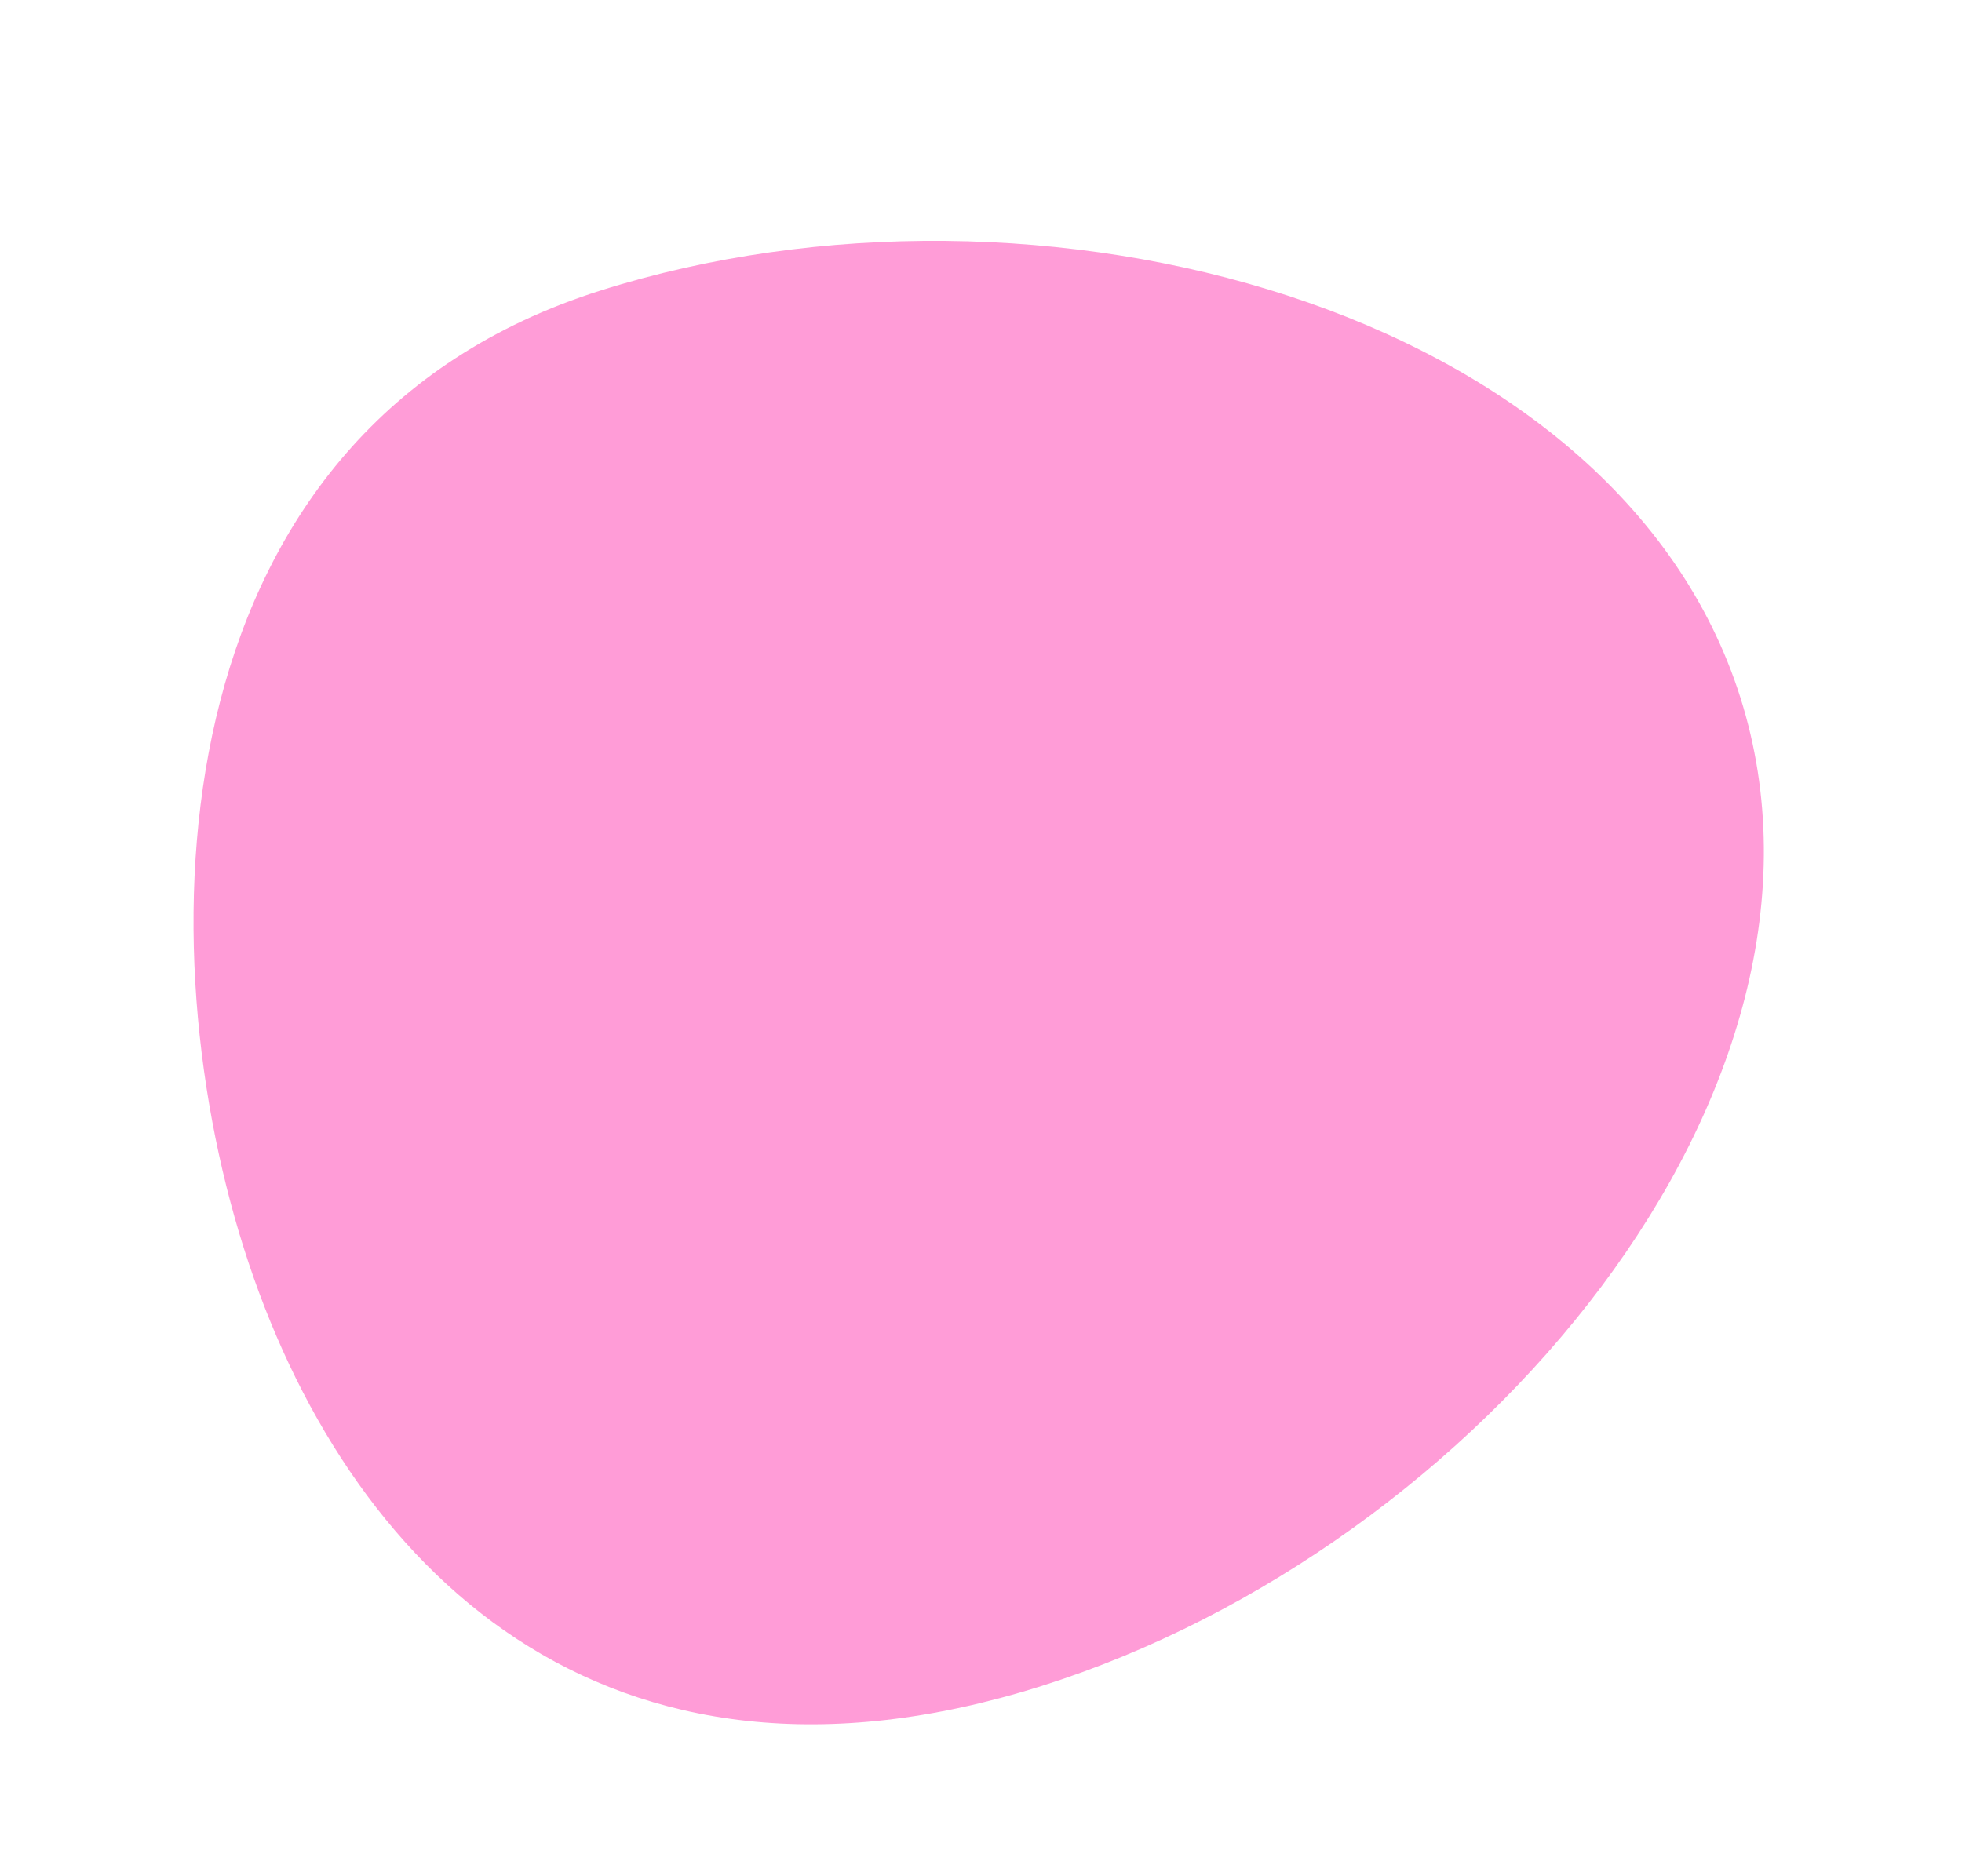
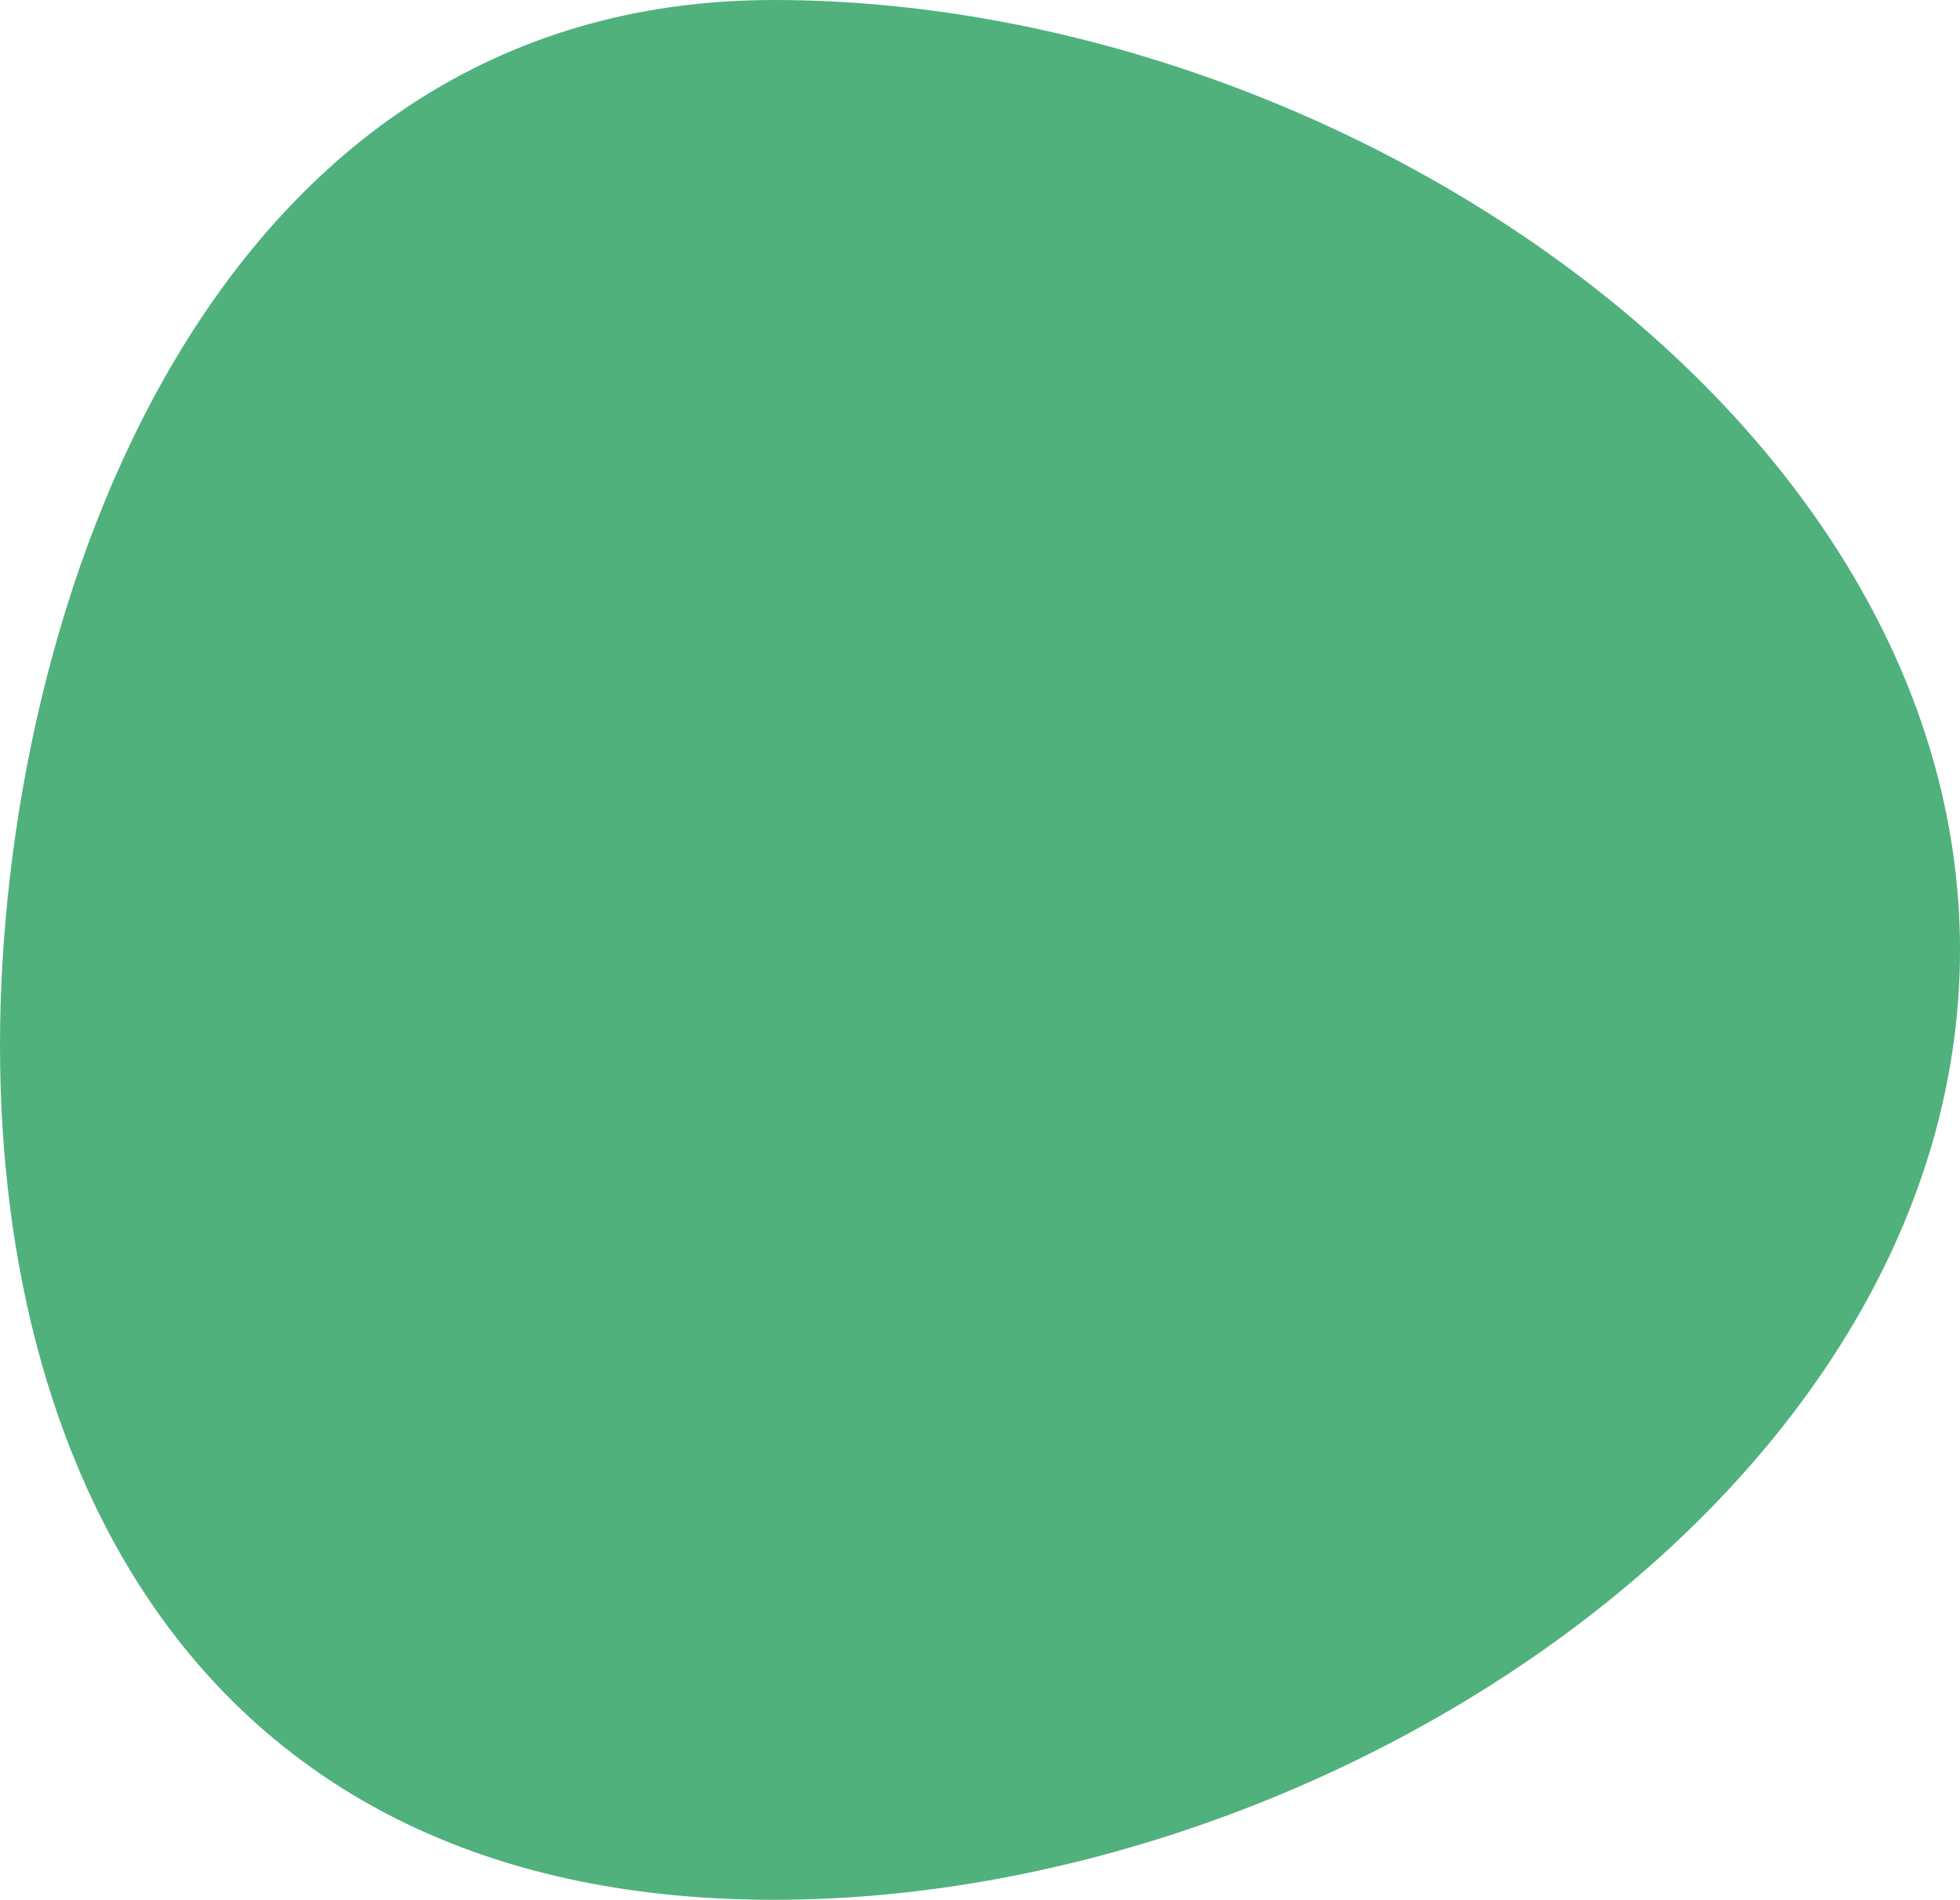
- <svg xmlns="http://www.w3.org/2000/svg" width="638" height="610" viewBox="0 0 638 610" fill="none">
-   <path fill-rule="evenodd" clip-rule="evenodd" d="M338.759 548.361C480.89 503.435 606.147 354.09 565.957 226.94C525.766 99.79 337.427 49.569 195.296 94.495C53.165 139.421 46.307 301.639 79.271 405.925C112.234 510.21 196.628 593.287 338.759 548.361Z" fill="#FF73C6" fill-opacity="0.7" />
+ <svg xmlns="http://www.w3.org/2000/svg" width="459" height="445" viewBox="0 0 459 445" fill="none">
+   <path fill-rule="evenodd" clip-rule="evenodd" d="M181.201 445C313.286 445 459 347.166 459 222.5C459 97.834 313.286 0 181.201 0C49.117 0 0 142.669 0 244.918C0 347.166 49.117 445 181.201 445Z" fill="#079146" fill-opacity="0.7" />
</svg>
